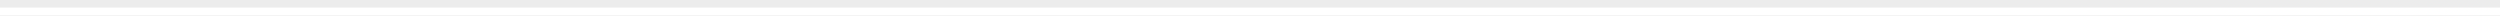
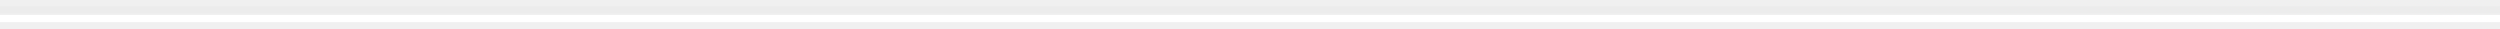
- <svg xmlns="http://www.w3.org/2000/svg" width="327" height="2" viewBox="0 0 327 2" fill="none">
-   <line y1="0.5" x2="327" y2="0.5" stroke="#ECECEC" />
-   <line y1="1.5" x2="327" y2="1.5" stroke="white" />
+ <svg xmlns="http://www.w3.org/2000/svg" width="351" height="4" viewBox="0 0 351 4" fill="none">
+   <line y1="1.39" x2="400" y2="1.39" stroke="#ECECEC" />
+   <line y1="2.61" x2="400" y2="2.61" stroke="white" />
</svg>
